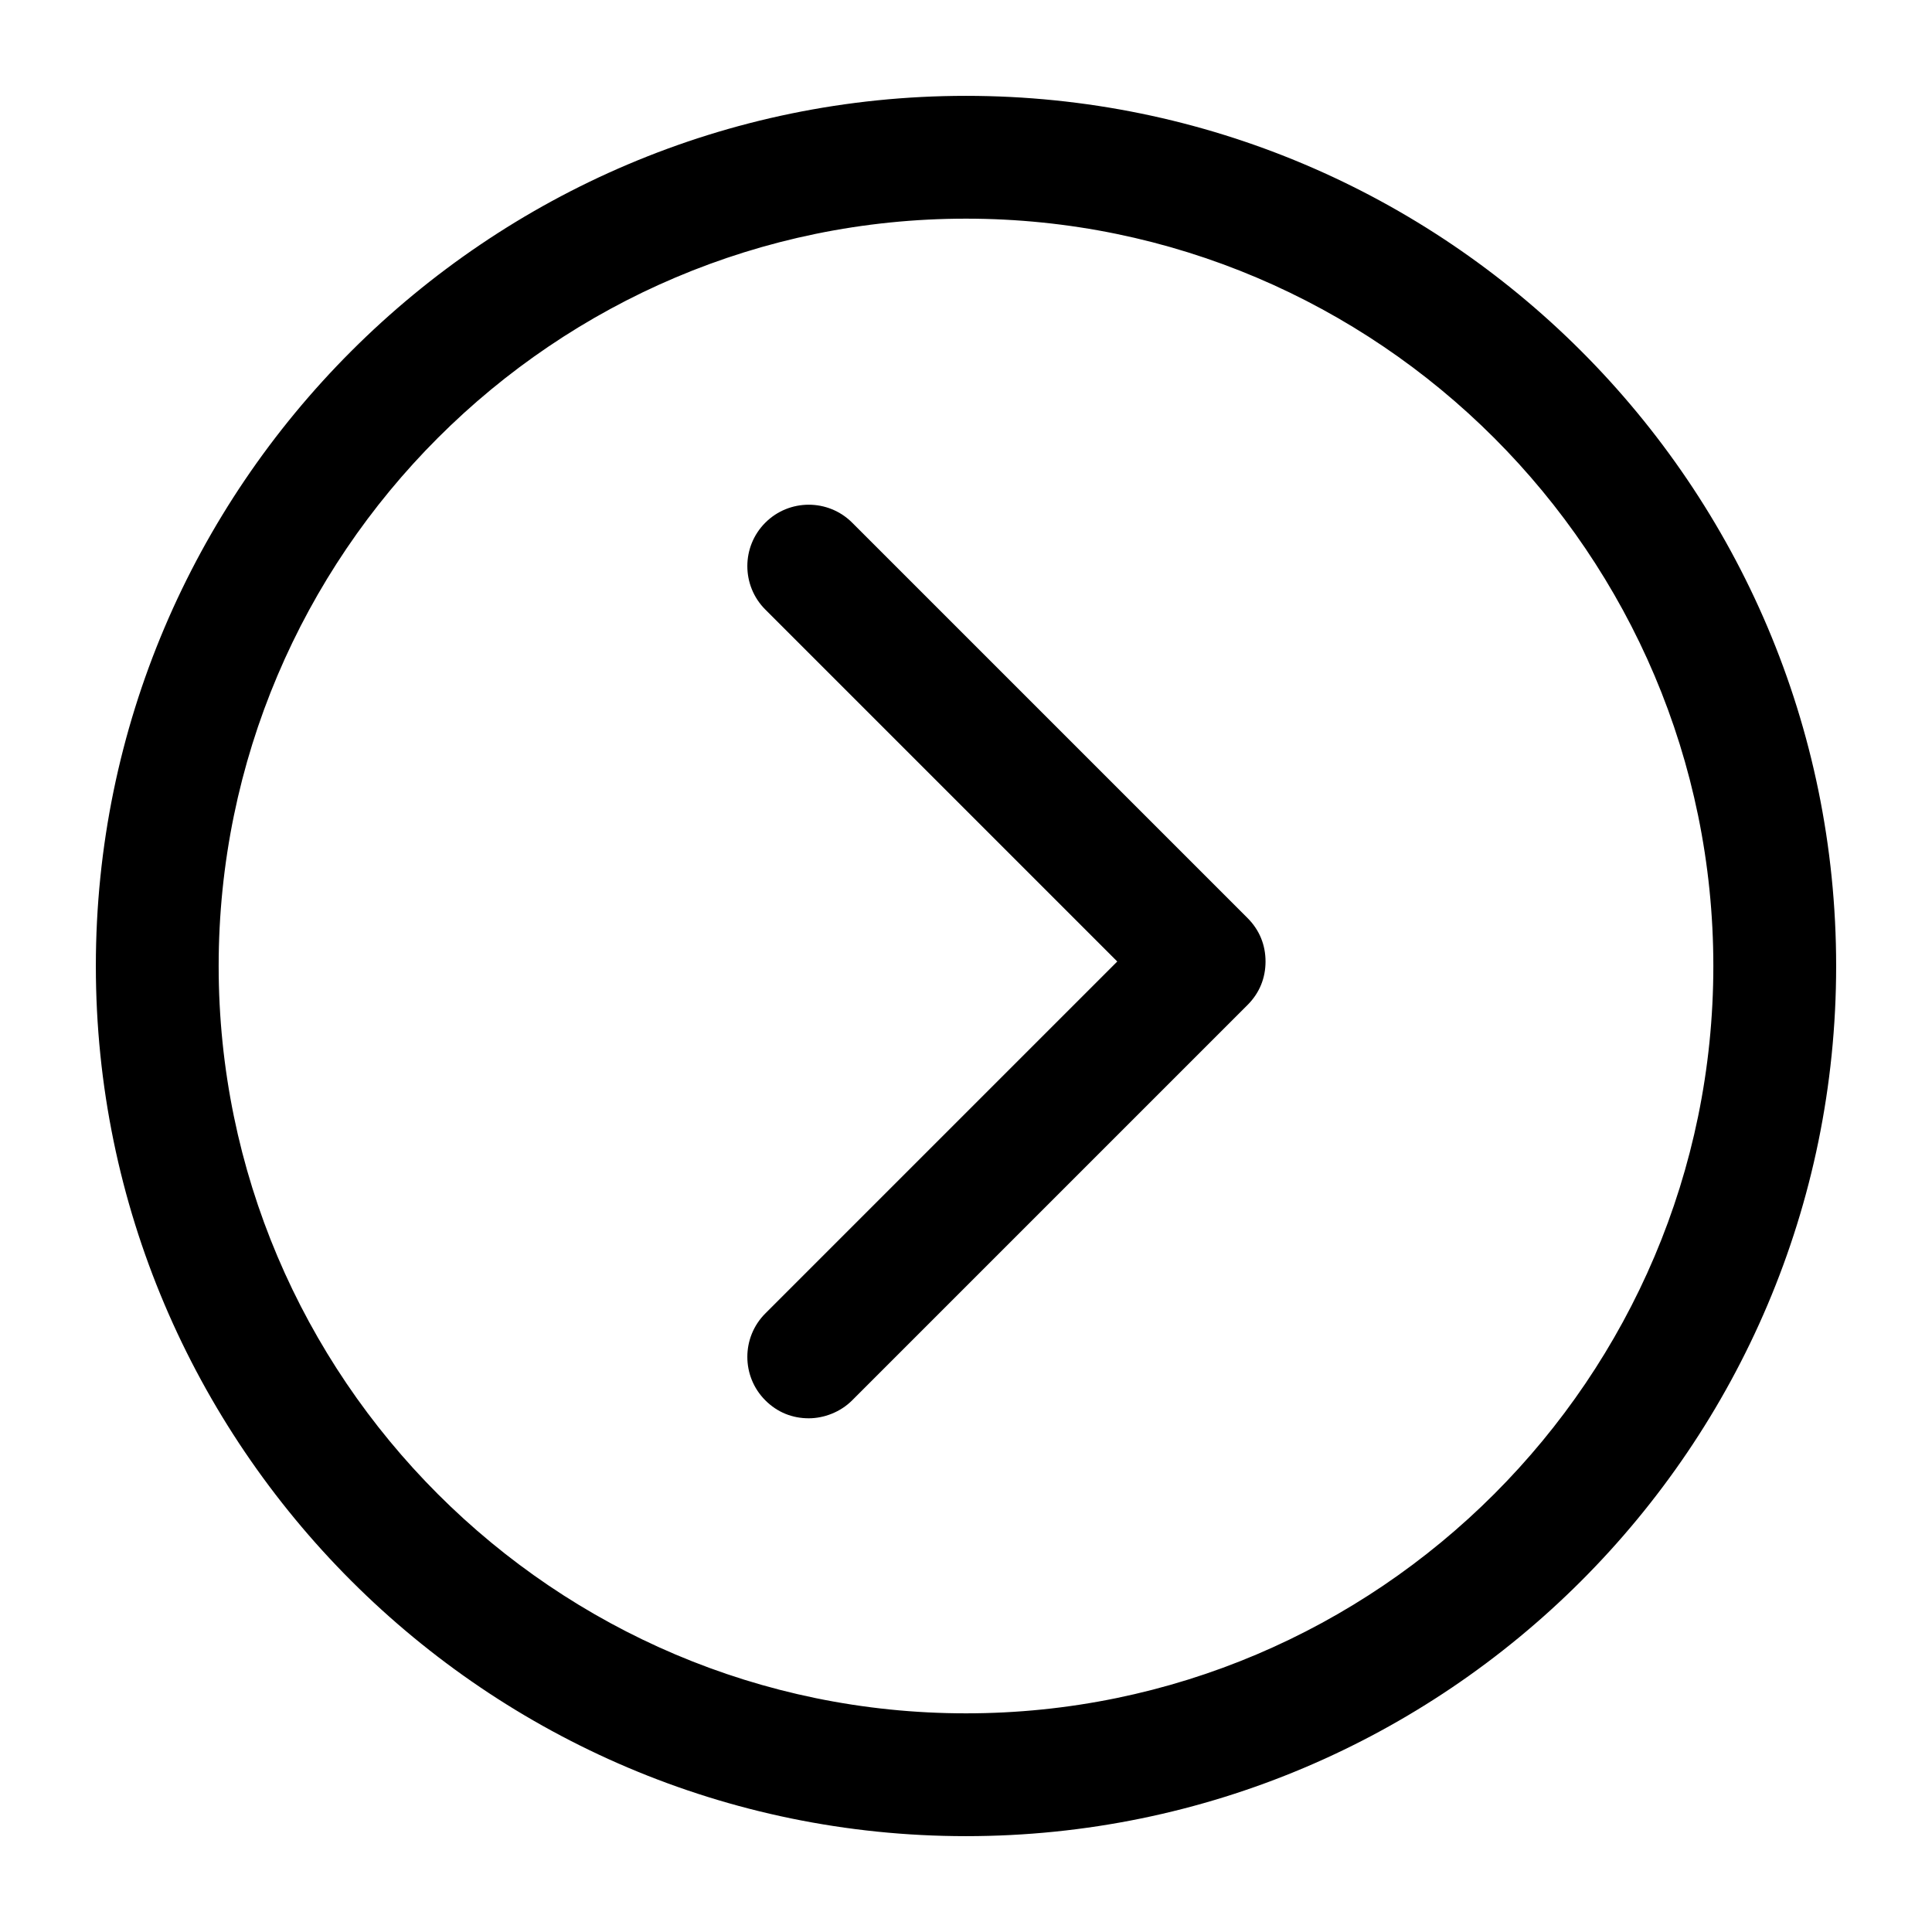
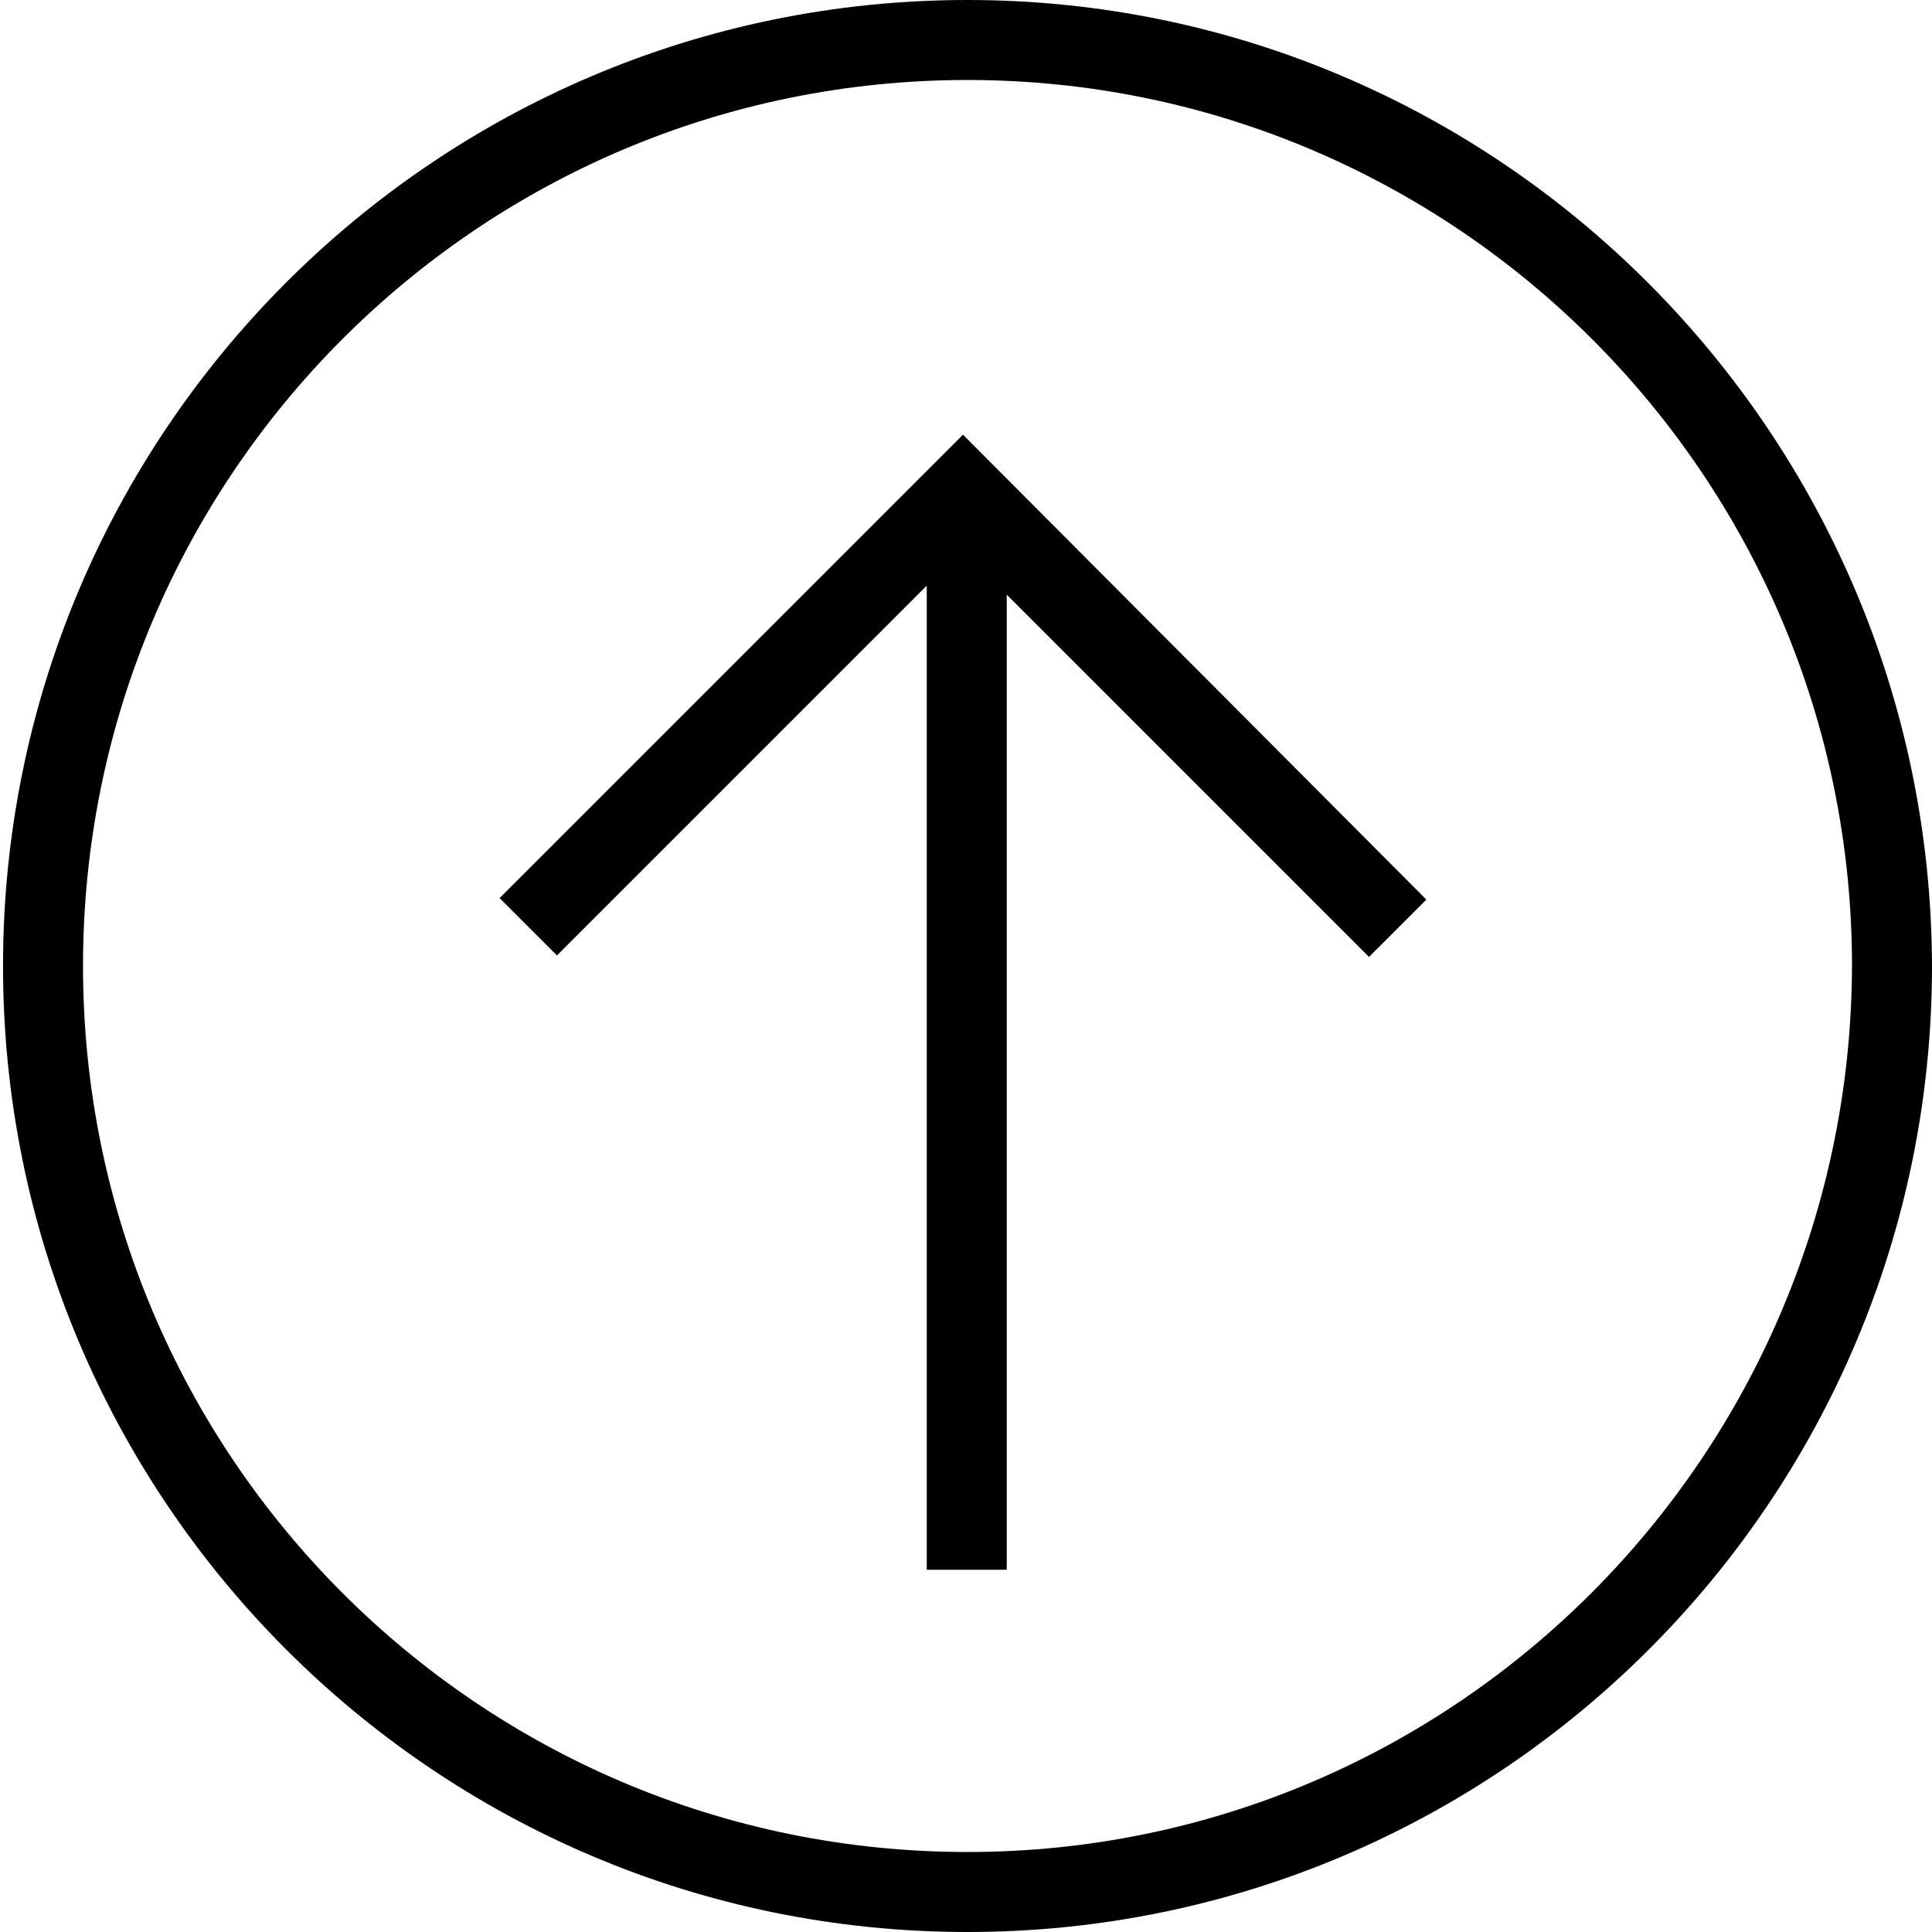
- <svg xmlns="http://www.w3.org/2000/svg" version="1.1" viewBox="0 0 129 129" enable-background="new 0 0 129 129">
-   <g>
-     <g>
-       <path d="M64.5,122.6c32,0,58.1-26,58.1-58.1S96.5,6.4,64.5,6.4S6.4,32.5,6.4,64.5S32.5,122.6,64.5,122.6z M64.5,14.6    c27.5,0,49.9,22.4,49.9,49.9S92,114.4,64.5,114.4S14.6,92,14.6,64.5S37,14.6,64.5,14.6z" />
-       <path d="m51.1,93.5c0.8,0.8 1.8,1.2 2.9,1.2 1,0 2.1-0.4 2.9-1.2l26.4-26.4c0.8-0.8 1.2-1.8 1.2-2.9 0-1.1-0.4-2.1-1.2-2.9l-26.4-26.4c-1.6-1.6-4.2-1.6-5.8,0-1.6,1.6-1.6,4.2 0,5.8l23.5,23.5-23.5,23.5c-1.6,1.6-1.6,4.2 0,5.8z" />
+ <svg xmlns="http://www.w3.org/2000/svg" version="1.1" id="ios7_x5F_arrows_1_" x="0px" y="0px" viewBox="0 0 128 128" style="enable-background:new 0 0 128 128;" xml:space="preserve">
+   <style type="text/css">
+ 	.st0{display:none;}
+ 	.st1{display:inline;}
+ </style>
+   <g id="_x34_2_1_" class="st0">
+     <g id="icon" class="st1">
+       <g>
+         <polygon points="107.7,22.5 104,26.2 118,40.2 67.9,40.2 62.7,40.2 62.7,74.2 36.7,74.2 36.7,100.3 21,100.3 0.2,100.3      0.2,105.5 26.2,105.5 41.9,105.5 41.9,79.4 67.9,79.4 67.9,45.4 118,45.4 104,59.4 107.7,63.1 127.9,42.8    " />
+       </g>
+     </g>
+   </g>
+   <g id="_x34_1_1_" class="st0">
+     <g id="icon_1_" class="st1">
+       <g>
+         <path d="M109.5,51l-4.4,3l12.5,11.3H77.8h-10V14.6L81.3,28l3.5-3.5L65.3,5L45.8,24.5l3.5,3.6l13.5-13.5v50.7h-10H9.1l13.7-12.1     l-4.3-2.9L0.2,66.6l18.2,16.3l4-3.7L12,70.3h38.3h12.5V123h5V70.3h12.6h37.1l-12.1,10.5l4.1,3.8l18.4-16.8L109.5,51z M7.6,66.6     L7.6,66.6L7.6,66.6L7.6,66.6z" />
+       </g>
+     </g>
+   </g>
+   <g id="_x34_0_1_" class="st0">
+     <g id="icon_2_" class="st1">
+       <g>
+         <path d="M64.1,121.6l-18.5-18.5l16.6-0.4l0.1-4.5l-20.4,0.5v0l-4.5,0.1l-0.1,4.5h0l-0.5,20.4l4.5-0.1l0.4-18L64.1,128l25-25.1     l-3.2-3.2L64.1,121.6z M108.3,83.7L127.9,64l-23-23.1l-3.2,3.2L121.6,64l-16.4,16.5l-0.4-17.3l-4.5-0.1l0.5,20.4h0l0.1,4.5     l4.5,0.1v0l20.4,0.5l-0.1-4.5L108.3,83.7z M85.2,21.2L64.1,0L41.7,22.4l3.2,3.2l-0.5,0.5L64.1,6.4l18.1,18.2H64.9v4.5h20.3h4.5     v-4.5V4.2h-4.5V21.2z M32,40.5L31.9,36L7.1,35.1v4.9l16.7,0.4L0.2,64l24,24l3.2-3.2L6.6,64l21-21L28,60.9l4.5,0.1L32,40.5     L32,40.5z" />
+       </g>
+     </g>
+   </g>
+   <g id="_x33_9_1_" class="st0">
+     <g id="icon_3_" class="st1">
+       <g>
+         <polygon points="95.3,20.8 37.7,20.8 54.2,4.2 50,0 31.1,19 31.1,19 26.9,23.3 29.9,26.3 29.9,26.8 30.4,26.8 50,46.5 54.2,42.3      38.8,26.8 95.3,26.8 95.3,128 101.2,128 101.2,20.8    " />
+       </g>
+     </g>
+   </g>
+   <g id="_x33_8_1_" class="st0">
+     <g id="icon_4_" class="st1">
+       <g>
+         <polygon points="78.2,0 74,4.2 90,20.3 32.6,20.3 26.7,20.3 26.7,128 32.6,128 32.6,26.3 90,26.3 74,42.3 78.2,46.5 101.5,23.3         " />
+       </g>
+     </g>
+   </g>
+   <g id="_x33_7_1_" class="st0">
+     <g id="icon_5_" class="st1">
+       <g>
+         <polygon points="88.2,48.4 84,52.6 99.9,68.5 42.9,68.5 42.9,11.4 58.8,27.3 63,23.1 39.9,0 16.8,23.1 21,27.4 37,11.4 37,128      42.9,128 42.9,74.5 99.9,74.5 84,90.4 88.2,94.6 111.3,71.5    " />
+       </g>
+     </g>
+   </g>
+   <g id="_x33_6_1_" class="st0">
+     <g id="icon_6_" class="st1">
+       <g>
+         <path d="M91.6,88.8L126.4,54l-4.5-4.5L93.7,77.7V54.6c0-25.9-20.9-46.8-46.7-46.8c-25.8,0-46.7,21-46.7,46.8v65.6h6.2V54.6     C6.4,32.2,24.6,14,46.9,14c22.4,0,40.5,18.2,40.5,40.6v22.9L59,49.2l-4.5,4.5l31.6,31.6l0,0l4.5,4.5l0,0l0,0L91.6,88.8z" />
+       </g>
+     </g>
+   </g>
+   <g id="_x33_5_1_" class="st0">
+     <g id="icon_7_" class="st1">
+       <g>
+         <path d="M122,24L99.6,0L77.3,24l5.1,5.3l14.2-16.1c0,5,0,13.8,0,29.2c0,13.7-16,22.7-33,32.4C46.5,65,30.6,56.3,30.6,42.3     c0-15,0-23.7,0-28.8l13.8,15.8l5-5.3L27.3,0L5.1,24l3.9,5.7L24,13.4c0,5.1,0,13.8,0,28.9c0,17,16.9,27.1,35,37.5     c0.6,0.3,1.2,0.7,1.9,1.1V128h6.6V79.7c0.8-0.4,1.6-0.9,2.3-1.3c0,0,0,0,0,0c0,0,0,0,0,0c17.2-9.8,33.5-19.8,33.5-35.9     c0-15,0-23.7,0-28.8L118,29.7L122,24z" />
+       </g>
+     </g>
+   </g>
+   <g id="_x33_4_1_" class="st0">
+     <g id="icon_8_" class="st1">
+       <g>
+         <path d="M33.8,53.3L30,49.5L-0.1,79.7l0,0l0,0L30,109.9l3.8-3.8L10,82.3h63.2v-5.2H10L33.8,53.3z M127.9,48.2L97.8,18.1l-3.8,3.8     l23.8,23.8h-63v5.2h63L94.1,74.8l3.8,3.8l30.1-30.1V48.2L127.9,48.2z" />
+       </g>
+     </g>
+   </g>
+   <g id="_x33_3_1_" class="st0">
+     <g id="icon_9_" class="st1">
+       <g>
+         <path d="M110.5,25.6l-4.1,2.8l11.8,10.7H73.5L61.7,50.9L49.9,39.1H8.6l12.9-11.5l-4.1-2.7L0.2,40.3l17.2,15.4l3.8-3.5l-9.9-8.4     h36.2l11.8,11.9v47.4h4.7V55.7L76,43.8h42.1l-11.4,9.9l3.9,3.6l17.4-15.9L110.5,25.6z M7.2,40.3L7.2,40.3L7.2,40.3L7.2,40.3z" />
+       </g>
+     </g>
+   </g>
+   <g id="_x33_2_1_" class="st0">
+     <g id="_x32__36_" class="st1">
+       <g>
+         <path d="M91.5,40.3l35.1-35.2L121.5,0L86.9,34.7L85.8,5.1l-7.7-2.6L80,47.5l44.1,1.2l-2.6-7.7L91.5,40.3z M3.5,77.3L6.1,85     l29.2,1.5L1.5,120.3l5.1,5.1l34.3-34.4l1,29.7l7.6,2.6l-1.6-43.7L3.5,77.3z" />
+       </g>
+     </g>
+     <g id="_x31__36_" class="st1">
+       <g>
+         <path d="M92,88.2l29.5-1.2l2.6-7.7l-44.8,1.9l-1.1,44.2l7.7-2.6l0.7-30.1l35.1,35.2l5.1-5.1L92,88.2z M40.4,36.4L6.6,2.6L1.5,7.7     L35.8,42L6.1,43l-2.6,7.6L47.1,49l2.4-44.4l-7.6,2.6L40.4,36.4z" />
+       </g>
+     </g>
+   </g>
+   <g id="_x33_1_1_" class="st0">
+     <g id="icon_10_" class="st1">
+       <g>
+         <path d="M102.6,80.6l12.9,11.3c-4.5,0-11.9,0-24.3,0c-11.8,0-19.6-13.7-28.1-28.2c8.5-14.6,16.3-28.3,28.1-28.3     c12.9,0,20.5,0,24.9,0l-13.6,11.8l4.6,4.3l20.7-18.9l-20.8-19l-4.9,3.4l14.1,12.8c-4.4,0-11.9,0-25,0c-14,0-22.6,14.1-31.2,28.8     c-8.7-14.8-18.7-28.8-34.6-28.8c-11.4,0-17.9,0-21.5,0v5.7c3.6,0,10,0,21.1,0c14.5,0,23.5,13.7,32,28.3     c-8.5,14.5-17.5,28.2-32,28.2c-11.1,0-17.6,0-21.1,0v5.7c3.6,0,10.1,0,21.5,0c15.9,0,25.9-14,34.6-28.7     c8.5,14.7,17.1,28.7,31.1,28.7c13.9,0,21.6,0,25.8,0l-14.8,13.5l4.9,3.4l20.8-19.1l-20.7-19.1L102.6,80.6z" />
+       </g>
+     </g>
+   </g>
+   <g id="_x33_0_1_" class="st0">
+     <g id="icon_11_" class="st1">
+       <g>
+         <path d="M106.7,97.2c0,5.2-4.2,9.5-9.5,9.5H30.9c-5.2,0-9.5-4.2-9.5-9.5V63.4l11.7,11.7l3.5-3.5L19.3,54.3l0,0l0,0l-2.5,2.6h0v0     L1.6,72.1l3.5,3.5L16.7,64v33.2c0,7.9,6.4,14.2,14.2,14.2h66.3c7.8,0,14.2-6.4,14.2-14.2V80.6h-4.7V97.2z M126.7,54.3l-3.5-3.5     l-11.8,11.8V30.8c0-7.9-6.4-14.2-14.2-14.2H30.9c-7.8,0-14.2,6.4-14.2,14.2V45h4.7V30.8c0-5.2,4.2-9.5,9.5-9.5h66.3     c5.2,0,9.5,4.2,9.5,9.5v31.8L94.9,50.8l-3.6,3.6l14.2,14.2l0,0l3.5,3.5l0,0l0,0l3.6-3.6l0,0L126.7,54.3z" />
+       </g>
+     </g>
+   </g>
+   <g id="_x32_9_1_" class="st0">
+     <g id="icon_12_" class="st1">
+       <g>
+         <path d="M121.7,90.6L85.9,54.7l-4.5,4.5l28.1,28.2H50c-22.4,0-40.5-18.2-40.5-40.6S27.7,6.2,50,6.2V0C24.2,0,3.3,21,3.3,46.8     S24.2,93.6,50,93.6H110l-28.8,28.9l4.5,4.5l36.1-36.2l-0.1-0.1L121.7,90.6z" />
+       </g>
+     </g>
+   </g>
+   <g id="_x32_8_1_" class="st0">
+     <g id="icon_13_" class="st1">
+       <g>
+         <path d="M78.1,0v6.2c22.4,0,40.5,18.2,40.5,40.6s-18.1,40.6-40.5,40.6H17.9l27.9-28l-4.5-4.5L5.5,90.8l0,0l0,0L41.5,127l4.5-4.5     L17.2,93.6h60.9c25.8,0,46.7-21,46.7-46.8S103.9,0,78.1,0z" />
+       </g>
+     </g>
+   </g>
+   <g id="_x32_7_1_" class="st0">
+     <g id="_x33__28_" class="st1">
+       <g>
+         <polygon points="126,15.2 121,13.9 111.6,49.1 76.4,39.6 75.1,44.7 115.2,55.4 115.2,55.4 115.3,55.4    " />
+       </g>
+     </g>
+     <g id="_x32__27_" class="st1">
+       <g>
+         <polygon points="54.6,80.2 18.8,68.4 18.8,68.4 13.8,66.8 0.8,106.9 5.8,108.6 17.1,73.5 53,85.2    " />
+       </g>
+     </g>
+     <g id="_x31__27_" class="st1">
+       <g>
+         <path d="M65.2,18.3c21.8,0,40.1,15.3,44.7,35.7h5.2c-4.7-23.3-25.3-40.8-49.9-40.8c-23.7,0-43.7,16.3-49.3,38.3h5.3     C26.7,32.3,44.3,18.3,65.2,18.3z M65.2,110.2c-22.7,0-41.6-16.6-45.2-38.3h-5.2c3.7,24.6,24.8,43.4,50.4,43.4     c22.8,0,42.1-15,48.6-35.7h-5.4C102.2,97.4,85.2,110.2,65.2,110.2z" />
+       </g>
+     </g>
+   </g>
+   <g id="_x32_6_1_" class="st0">
+     <g id="icon_78_" class="st1">
+       <g>
+         <path d="M120.4,115.1L74.7,69.3l-5.3,5.3l45.7,45.8H86.6v7.5h33.8h7.5v-7.5V86.6h-7.5V115.1z M45.3,7.5V0H7.7H0.2v7.5v33.9h7.5     V12.9l45.7,45.8l5.3-5.3L13,7.5H45.3z M53.4,69.3L7.7,115.1V86.6H0.2v33.9v7.5h7.5h37.6v-7.5H13l45.7-45.8L53.4,69.3z M120.4,0     H86.6l-0.1,7.6l28.6,0L69.4,53.4l5.3,5.3l45.7-45.8v28.6h7.5V7.5V0H120.4z" />
+       </g>
+     </g>
+   </g>
+   <g id="_x32_5_1_" class="st0">
+     <g id="icon_14_" class="st1">
+       <g>
+         <path d="M120.4,82.8v32.3L74.7,69.3l-5.3,5.3l45.7,45.8H86.6v7.5h33.8h7.5v-7.5V82.8H120.4z M41.5,7.5V0H7.7H0.2v7.5v33.9     l7.5,0.1l0-28.6l45.7,45.8l5.3-5.3L13,7.5H41.5z" />
+       </g>
+     </g>
+   </g>
+   <g id="_x32_4_1_" class="st0">
+     <g id="icon_15_" class="st1">
+       <g>
+         <path d="M53.4,69.3L7.7,115.1V86.6H0.2v33.9v7.5h7.5h37.6v-7.5H13l45.7-45.8L53.4,69.3z M120.4,0H86.6l-0.1,7.6l28.6,0L69.4,53.4     l5.3,5.3l45.7-45.8v28.6h7.5V7.5V0H120.4z" />
+       </g>
+     </g>
+   </g>
+   <g id="_x32_3_1_" class="st0">
+     <g id="icon_16_" class="st1">
+       <g>
+         <path d="M107.3,43.3l-3.8,3.8l14.3,14.3H72v5.3h45.7l-14.3,14.3l3.8,3.8L127.9,64L107.3,43.3z M56.1,66.7v-5.3H10.4l16.1-16.2     l-3.8-3.8L0.2,64l20.7,20.7l3.8-3.8L10.4,66.7H56.1z M66.7,117.8V72h-5.3v45.8l-14.3-14.3l-3.8,3.8L64.1,128l22.5-22.6l-3.8-3.8     L66.7,117.8z M61.4,10.2V56h5.3V10.2L81,24.5l3.8-3.8L64.1,0L43.4,20.7l3.7,3.8L61.4,10.2z" />
+       </g>
+     </g>
+   </g>
+   <g id="_x32_2_1_" class="st0">
+     <g id="icon_17_" class="st1">
+       <g>
+         <path d="M70.7,7.1C45,7.1,23.2,24,16,47.2L7.2,14.5L1.5,16l12.1,44.8l0.1,0l0,0l45.1-12l-1.5-5.6l-37,9.8     c5-23,25.7-40.3,50.3-40.3c28.5,0,51.5,22.9,51.5,51.2c0,28.3-23.1,51.2-51.5,51.2c-17.6,0-33.1-8.8-42.4-22.1     c-0.3-0.4-0.9-1.3-0.9-1.3l-5.6,1.8c0,0,0.5,0.8,0.8,1.3c10.2,15.7,27.9,26.1,48.2,26.1c31.6,0,57.3-25.5,57.3-56.9     C127.9,32.6,102.3,7.1,70.7,7.1z" />
+       </g>
+     </g>
+   </g>
+   <g id="_x32_1_1_" class="st0">
+     <g id="icon_18_" class="st1">
+       <g>
+         <path d="M69.2,47.7l45.1,12.1l1.5-6.7l10.6-39.6l-5.6-1.5l-9,33.8c-7.6-22.8-29-39.2-54.3-39.2C25.8,6.6,0.2,32.3,0.2,64     c0,31.7,25.6,57.4,57.3,57.4c20.2,0,38-10.5,48.1-26.3c0.3-0.4,0.8-1.3,0.8-1.3l-5.6-1.8c0,0-0.6,0.9-0.9,1.3     c-9.3,13.5-24.8,22.3-42.4,22.3C29,115.6,5.9,92.5,5.9,64c0-28.5,23.1-51.6,51.5-51.6c23.9,0,44,16.3,49.8,38.4l-36.5-9.8     L69.2,47.7z" />
+       </g>
+     </g>
+   </g>
+   <g id="_x32_0_1_" class="st0">
+     <g id="icon_19_" class="st1">
+       <g>
+         <path d="M64.1,0C28.8,0,0.2,28.7,0.2,64c0,35.3,28.6,64,63.9,64c35.3,0,63.9-28.7,63.9-64C127.9,28.7,99.3,0,64.1,0z M64.1,122.7     C31.7,122.7,5.5,96.4,5.5,64c0-32.4,26.2-58.7,58.6-58.7s58.6,26.3,58.6,58.7C122.6,96.4,96.4,122.7,64.1,122.7z M82.7,40     l-5.3-2.7L50.8,61.6V37.3h-5.3v53.3h5.3V66.4l26.6,24.2l5.3-3.6L56.1,64L82.7,40z" />
+       </g>
+     </g>
+   </g>
+   <g id="_x31_9_1_" class="st0">
+     <g id="icon_20_" class="st1">
+       <g>
+         <path d="M64.1,0C28.8,0,0.2,28.7,0.2,64c0,35.3,28.6,64,63.9,64s63.9-28.7,63.9-64C127.9,28.7,99.3,0,64.1,0z M64.1,122.7     C31.7,122.7,5.5,96.4,5.5,64c0-32.4,26.2-58.7,58.6-58.7s58.6,26.3,58.6,58.7C122.6,96.4,96.4,122.7,64.1,122.7z M77.4,61.6     L50.8,37.3L45.4,41L72,64L45.4,88l5.3,2.7l26.6-24.2v24.2h5.3V37.3h-5.3V61.6z" />
+       </g>
+     </g>
+   </g>
+   <g id="_x31_8_1_" class="st0">
+     <g id="icon_21_" class="st1">
+       <g>
+         <path d="M88,37.3L58.7,64L88,90.7l5.3-2.7L66.7,64l26.6-23L88,37.3z M64.1,0C28.8,0,0.2,28.7,0.2,64c0,35.3,28.6,64,63.9,64     c35.3,0,63.9-28.7,63.9-64C127.9,28.7,99.3,0,64.1,0z M64.1,122.7C31.7,122.7,5.5,96.4,5.5,64c0-32.4,26.2-58.7,58.6-58.7     c32.3,0,58.6,26.3,58.6,58.7C122.6,96.4,96.4,122.7,64.1,122.7z M66.7,41l-5.3-3.6L32.1,64l29.3,26.7l5.3-2.7L40.1,64L66.7,41z" />
+       </g>
+     </g>
+   </g>
+   <g id="_x31_7_1_" class="st0">
+     <g id="icon_22_" class="st1">
+       <g>
+         <path d="M42.8,37.3L37.4,41l26.6,23L37.4,88l5.3,2.7L72,64L42.8,37.3z M64.1,0C28.8,0,0.2,28.7,0.2,64c0,35.3,28.6,64,63.9,64     c35.3,0,63.9-28.7,63.9-64C127.9,28.7,99.3,0,64.1,0z M64.1,122.7C31.7,122.7,5.5,96.4,5.5,64c0-32.4,26.2-58.7,58.6-58.7     c32.3,0,58.6,26.3,58.6,58.7C122.6,96.4,96.4,122.7,64.1,122.7z M64.1,41l26.6,23L64.1,88l5.3,2.7L98.7,64L69.4,37.3L64.1,41z" />
+       </g>
+     </g>
+   </g>
+   <g id="_x31_6_1_" class="st0">
+     <g id="icon_23_" class="st1">
+       <g>
+         <path d="M64.1,0C28.8,0,0.2,28.7,0.2,64c0,35.3,28.6,64,63.9,64c35.3,0,63.9-28.7,63.9-64C127.9,28.7,99.3,0,64.1,0z M64.1,122.7     C31.7,122.7,5.5,96.4,5.5,64c0-32.4,26.2-58.7,58.6-58.7c32.3,0,58.6,26.3,58.6,58.7C122.6,96.4,96.4,122.7,64.1,122.7z M72,37.3     L42.8,64L72,90.7l5.3-2.7L52.8,64l24.6-23L72,37.3z" />
+       </g>
+     </g>
+   </g>
+   <g id="_x31_5_1_" class="st0">
+     <g id="icon_24_" class="st1">
+       <g>
+         <path d="M64.1,0C28.8,0,0.2,28.7,0.2,64c0,35.3,28.6,64,63.9,64c35.3,0,63.9-28.7,63.9-64C127.9,28.7,99.3,0,64.1,0z M64.1,122.7     C31.7,122.7,5.5,96.4,5.5,64c0-32.4,26.2-58.7,58.6-58.7c32.3,0,58.6,26.3,58.6,58.7C122.6,96.4,96.4,122.7,64.1,122.7z M50.7,41     l26.6,23L50.8,88l5.3,2.7L85.4,64L56.1,37.3L50.7,41z" />
+       </g>
+     </g>
+   </g>
+   <g id="_x31_4_1_" class="st0">
+     <g id="icon_25_" class="st1">
+       <g>
+         <path d="M64.1,87.9L64.1,87.9l30.8-30.7L91,53.4L66.7,77.7V21.3h-5.3v56.4L37.1,53.4l-3.8,3.8L64.1,87.9L64.1,87.9z M64.1,0     C28.8,0,0.2,28.7,0.2,64c0,35.3,28.6,64,63.9,64c35.3,0,63.9-28.7,63.9-64C127.9,28.7,99.3,0,64.1,0z M64.1,122.7     C31.7,122.7,5.5,96.4,5.5,64c0-32.4,26.2-58.7,58.6-58.7s58.6,26.3,58.6,58.7C122.6,96.4,96.4,122.7,64.1,122.7z M29.5,98.7h69.2     v-5.3H29.5V98.7z" />
+       </g>
+     </g>
+   </g>
+   <g id="_x31_3_1_" class="st0">
+     <g id="icon_26_" class="st1">
+       <g>
+         <path d="M66.7,45.3L66.7,45.3l-2.6-2.6l0,0l0,0l-2.6,2.6h0v0L33.3,73.5l3.8,3.8L61.4,53v56.3h5.3V53l24.2,24.3l3.8-3.8L66.7,45.3     L66.7,45.3z M64.1,0C28.8,0,0.2,28.7,0.2,64c0,35.3,28.6,64,63.9,64s63.9-28.7,63.9-64C127.9,28.7,99.3,0,64.1,0z M64.1,122.7     C31.7,122.7,5.5,96.4,5.5,64c0-32.4,26.2-58.7,58.6-58.7s58.6,26.3,58.6,58.7C122.6,96.4,96.4,122.7,64.1,122.7z M29.5,37.3h69.2     V32H29.5V37.3z" />
+       </g>
+     </g>
+   </g>
+   <g id="_x31_2_1_" class="st0">
+     <g id="icon_27_" class="st1">
+       <g>
+         <path d="M61.7,9.3V70h4.8V9.3l22,22.1l3.5-3.5L64.2,0l-0.1,0.1L64,0L36.2,27.9l3.5,3.5L61.7,9.3z M83.3,38.6v4.8h33.8v79.7H11     V43.5h33.8v-4.8H6.2V128h115.7V38.6H83.3z" />
+       </g>
+     </g>
+   </g>
+   <g id="_x31_1_1_" class="st0">
+     <g id="icon_28_" class="st1">
+       <g>
+         <path d="M87.6,113.4H4.7V14.6h82.9V46h4.5V10.1H0.2v107.8h91.9V82h-4.5V113.4z M125.4,61.2l-21-23.1l-3.2,3.2l19.5,20.4H63.1v4.5     h57.8l-19.8,22.4l3.2,3.2l21.2-25.1l2.4-2.9L125.4,61.2z" />
+       </g>
+     </g>
+   </g>
+   <g id="_x31_0_1_" class="st0">
+     <g id="icon_29_" class="st1">
+       <g>
+         <path d="M61.8,66.2v-4.4H8.7l20.1-20.1l-3.2-3.2L0.2,64l0,0l0,0l25.4,25.5l3.2-3.2L8.7,66.2H61.8z M37.6,11v35.3H42V15.4h81.5     v97.1H42V81.7h-4.4V117h90.3V11H37.6z" />
+       </g>
+     </g>
+   </g>
+   <g id="_x39__1_" class="st0">
+     <g id="icon_30_" class="st1">
+       <g>
+         <path d="M7.3,0v87.7h37.9V83H12V4.7h104.1V83H83v4.7h37.9V0H7.3z M66.4,118.9v-62h-4.7v62L40.1,97.2l-3.4,3.4L64,128l0.1-0.1     l0.1,0.1l27.3-27.4L88,97.2L66.4,118.9z" />
+       </g>
+     </g>
+   </g>
+   <g id="_x38__1_" class="st0">
+     <g id="icon_31_" class="st1">
+       <g>
+         <path d="M90.4,33.8l-46,46.1V45H39v43.5h0.5h5h38.4v-5.4H48.8l45.4-45.5L90.4,33.8z M109.2,18.7c-24.9-25-65.4-25-90.3,0     c-24.9,25-24.9,65.5,0,90.5c24.9,25,65.4,25,90.3,0C134.2,84.3,134.2,43.7,109.2,18.7z M105.5,105.5c-22.9,22.9-59.9,22.9-82.8,0     c-22.9-22.9-22.9-60.1,0-83c22.9-22.9,59.9-22.9,82.8,0C128.3,45.4,128.3,82.6,105.5,105.5z" />
+       </g>
+     </g>
+   </g>
+   <g id="_x37__1_" class="st0">
+     <g id="icon_32_" class="st1">
+       <g>
+         <path d="M83.1,79.3L37.7,33.8L34,37.6l45.4,45.5H45.1v5.4h38h5.4v-5.4V45h-5.4V79.3z M109.2,18.7c-24.9-25-65.4-25-90.3,0     c-24.9,25-24.9,65.5,0,90.5c24.9,25,65.4,25,90.3,0C134.2,84.3,134.2,43.7,109.2,18.7z M105.5,105.5c-22.9,22.9-59.9,22.9-82.8,0     c-22.9-22.9-22.9-60.1,0-83c22.9-22.9,59.9-22.9,82.8,0C128.3,45.4,128.3,82.6,105.5,105.5z" />
+       </g>
+     </g>
+   </g>
+   <g id="_x36__1_" class="st0">
+     <g id="icon_33_" class="st1">
+       <g>
+         <path d="M109.2,18.7c-24.9-25-65.4-25-90.3,0c-24.9,25-24.9,65.5,0,90.5c24.9,25,65.4,25,90.3,0     C134.2,84.3,134.2,43.7,109.2,18.7z M105.5,105.5c-22.9,22.9-59.9,22.9-82.8,0c-22.9-22.9-22.9-60.1,0-83     c22.9-22.9,59.9-22.9,82.8,0C128.3,45.4,128.3,82.6,105.5,105.5z M83,44.9v-5.4H45h-5.4v5.4V83H45V48.7l45.4,45.5l3.8-3.8     L48.8,44.9H83z" />
+       </g>
+     </g>
+   </g>
+   <g id="_x35__1_" class="st0">
+     <g id="icon_34_" class="st1">
+       <g>
+         <path d="M109.2,18.7c-24.9-25-65.4-25-90.3,0c-24.9,25-24.9,65.5,0,90.5c24.9,25,65.4,25,90.3,0     C134.2,84.3,134.2,43.7,109.2,18.7z M105.5,105.5c-22.9,22.9-59.9,22.9-82.8,0c-22.9-22.9-22.9-60.1,0-83     c22.9-22.9,59.9-22.9,82.8,0C128.3,45.4,128.3,82.6,105.5,105.5z M45.1,39.5v5.4h34.2L34,90.4l3.8,3.8l45.4-45.5V83h5.4V44.9     v-5.4h-5.4H45.1z" />
+       </g>
+     </g>
+   </g>
+   <g id="_x34__1_">
+     <g id="icon_35_">
+       <g>
+         <path d="M64.1,0C28.8,0,0.2,28.7,0.2,64c0,35.3,28.6,64,63.9,64c35.3,0,63.9-28.7,63.9-64C127.9,28.7,99.3,0,64.1,0z M64.1,122.7     C31.7,122.7,5.5,96.4,5.5,64c0-32.4,26.2-58.7,58.6-58.7c32.3,0,58.6,26.3,58.6,58.7C122.6,96.4,96.4,122.7,64.1,122.7z      M63.8,28.8L63.8,28.8L33.1,59.5l3.8,3.8l24.5-24.5V104h5.3V39.4l24,24l3.8-3.8L63.8,28.8L63.8,28.8z" />
+       </g>
+     </g>
+   </g>
+   <g id="_x33__1_" class="st0">
+     <g id="icon_36_" class="st1">
+       <g>
+         <path d="M68.4,33.5l-3.8,3.8L89.2,62H24.1v5.3h64.3L64.6,91.3l3.8,3.8l30.7-30.8l-0.1-0.1l0.1-0.1L68.4,33.5z M64.1,0     C28.8,0,0.2,28.7,0.2,64c0,35.3,28.6,64,63.9,64c35.3,0,63.9-28.7,63.9-64C127.9,28.7,99.3,0,64.1,0z M64.1,122.7     C31.7,122.7,5.5,96.4,5.5,64c0-32.4,26.2-58.7,58.6-58.7c32.3,0,58.6,26.3,58.6,58.7C122.6,96.4,96.4,122.7,64.1,122.7z" />
+       </g>
+     </g>
+   </g>
+   <g id="_x32__1_" class="st0">
+     <g id="icon_37_" class="st1">
+       <g>
+         <path d="M64,37l-3.8-3.8L29.5,64l0,0l0,0l30.7,30.8L64,91L39.8,66.7H104v-5.3H39.8L64,37z M64.1,0C28.8,0,0.2,28.7,0.2,64     c0,35.3,28.6,64,63.9,64c35.3,0,63.9-28.7,63.9-64C127.9,28.7,99.3,0,64.1,0z M64.1,122.7C31.7,122.7,5.5,96.4,5.5,64     c0-32.4,26.2-58.7,58.6-58.7s58.6,26.3,58.6,58.7C122.6,96.4,96.4,122.7,64.1,122.7z" />
+       </g>
+     </g>
+   </g>
+   <g id="_x31__1_" class="st0">
+     <g id="icon_38_" class="st1">
+       <g>
+         <path d="M64.1,0C28.8,0,0.2,28.7,0.2,64c0,35.3,28.6,64,63.9,64s63.9-28.7,63.9-64C127.9,28.7,99.3,0,64.1,0z M64.1,122.7     C31.7,122.7,5.5,96.4,5.5,64c0-32.4,26.2-58.7,58.6-58.7s58.6,26.3,58.6,58.7C122.6,96.4,96.4,122.7,64.1,122.7z M66.7,88.5V24     h-5.3v64.5L37.1,64.2l-3.8,3.8L64,98.8l0.1-0.1l0.1,0.1l30.7-30.8L91,64.2L66.7,88.5z" />
+       </g>
    </g>
  </g>
</svg>
